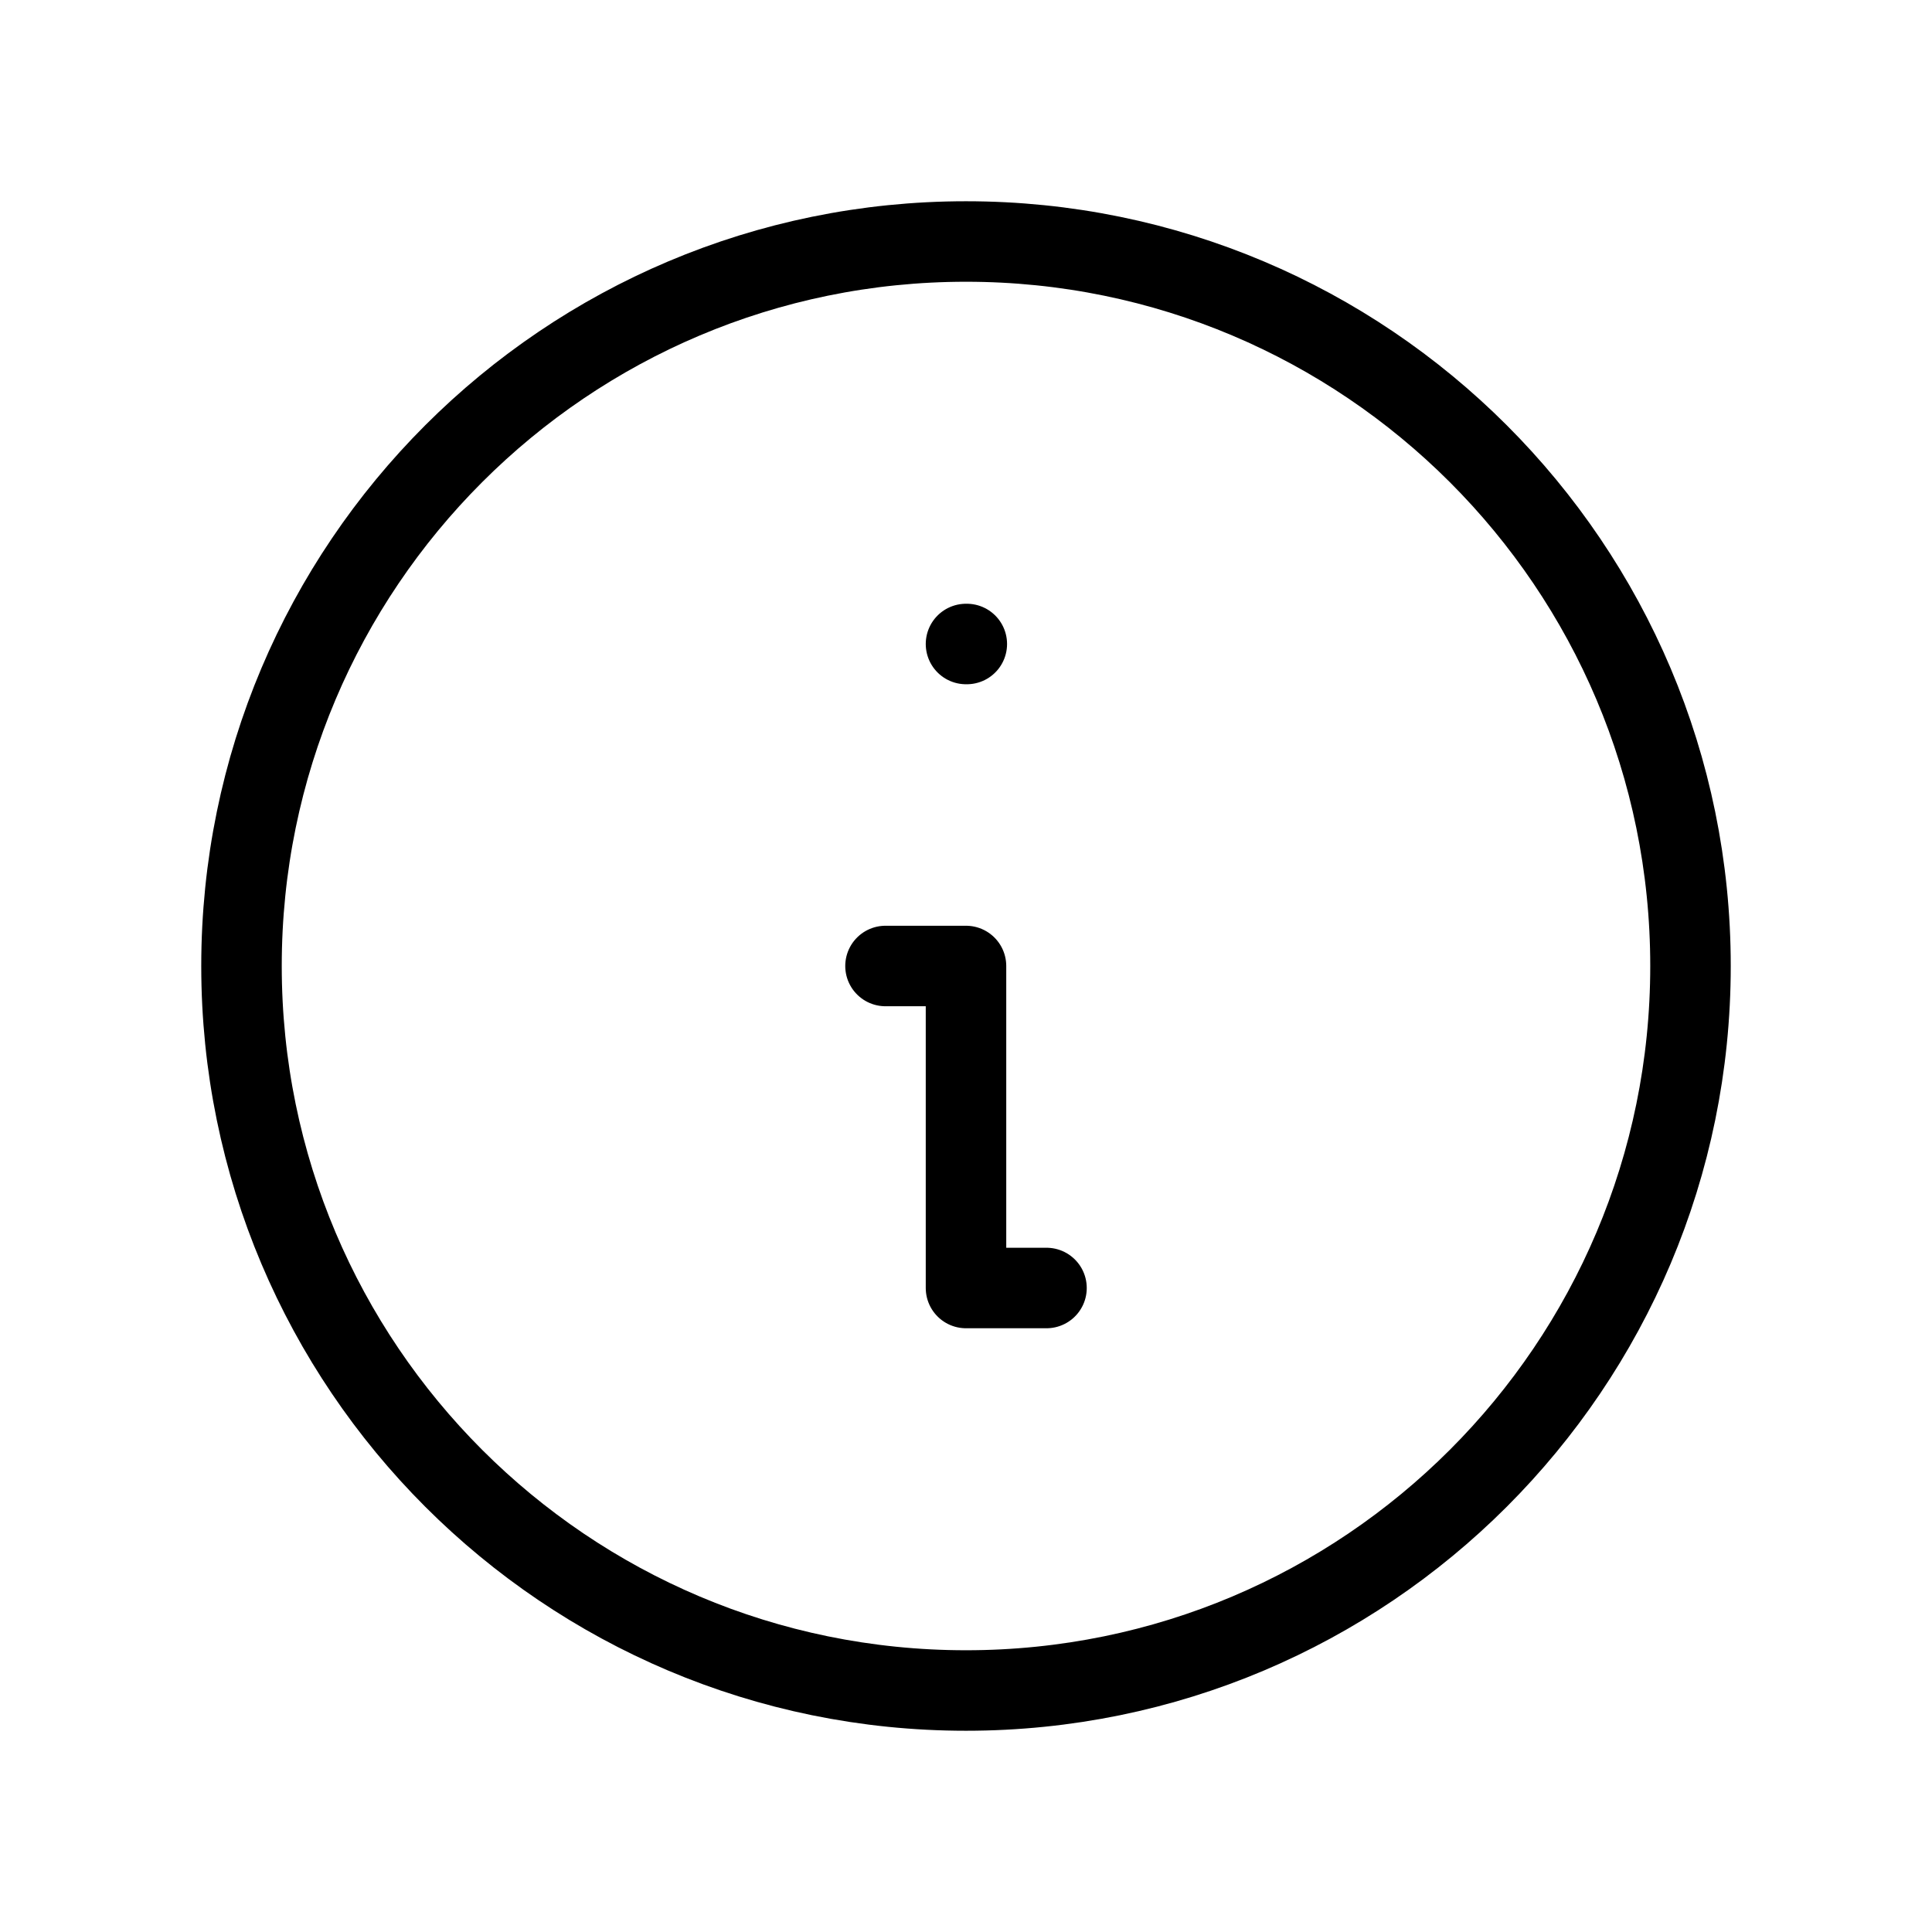
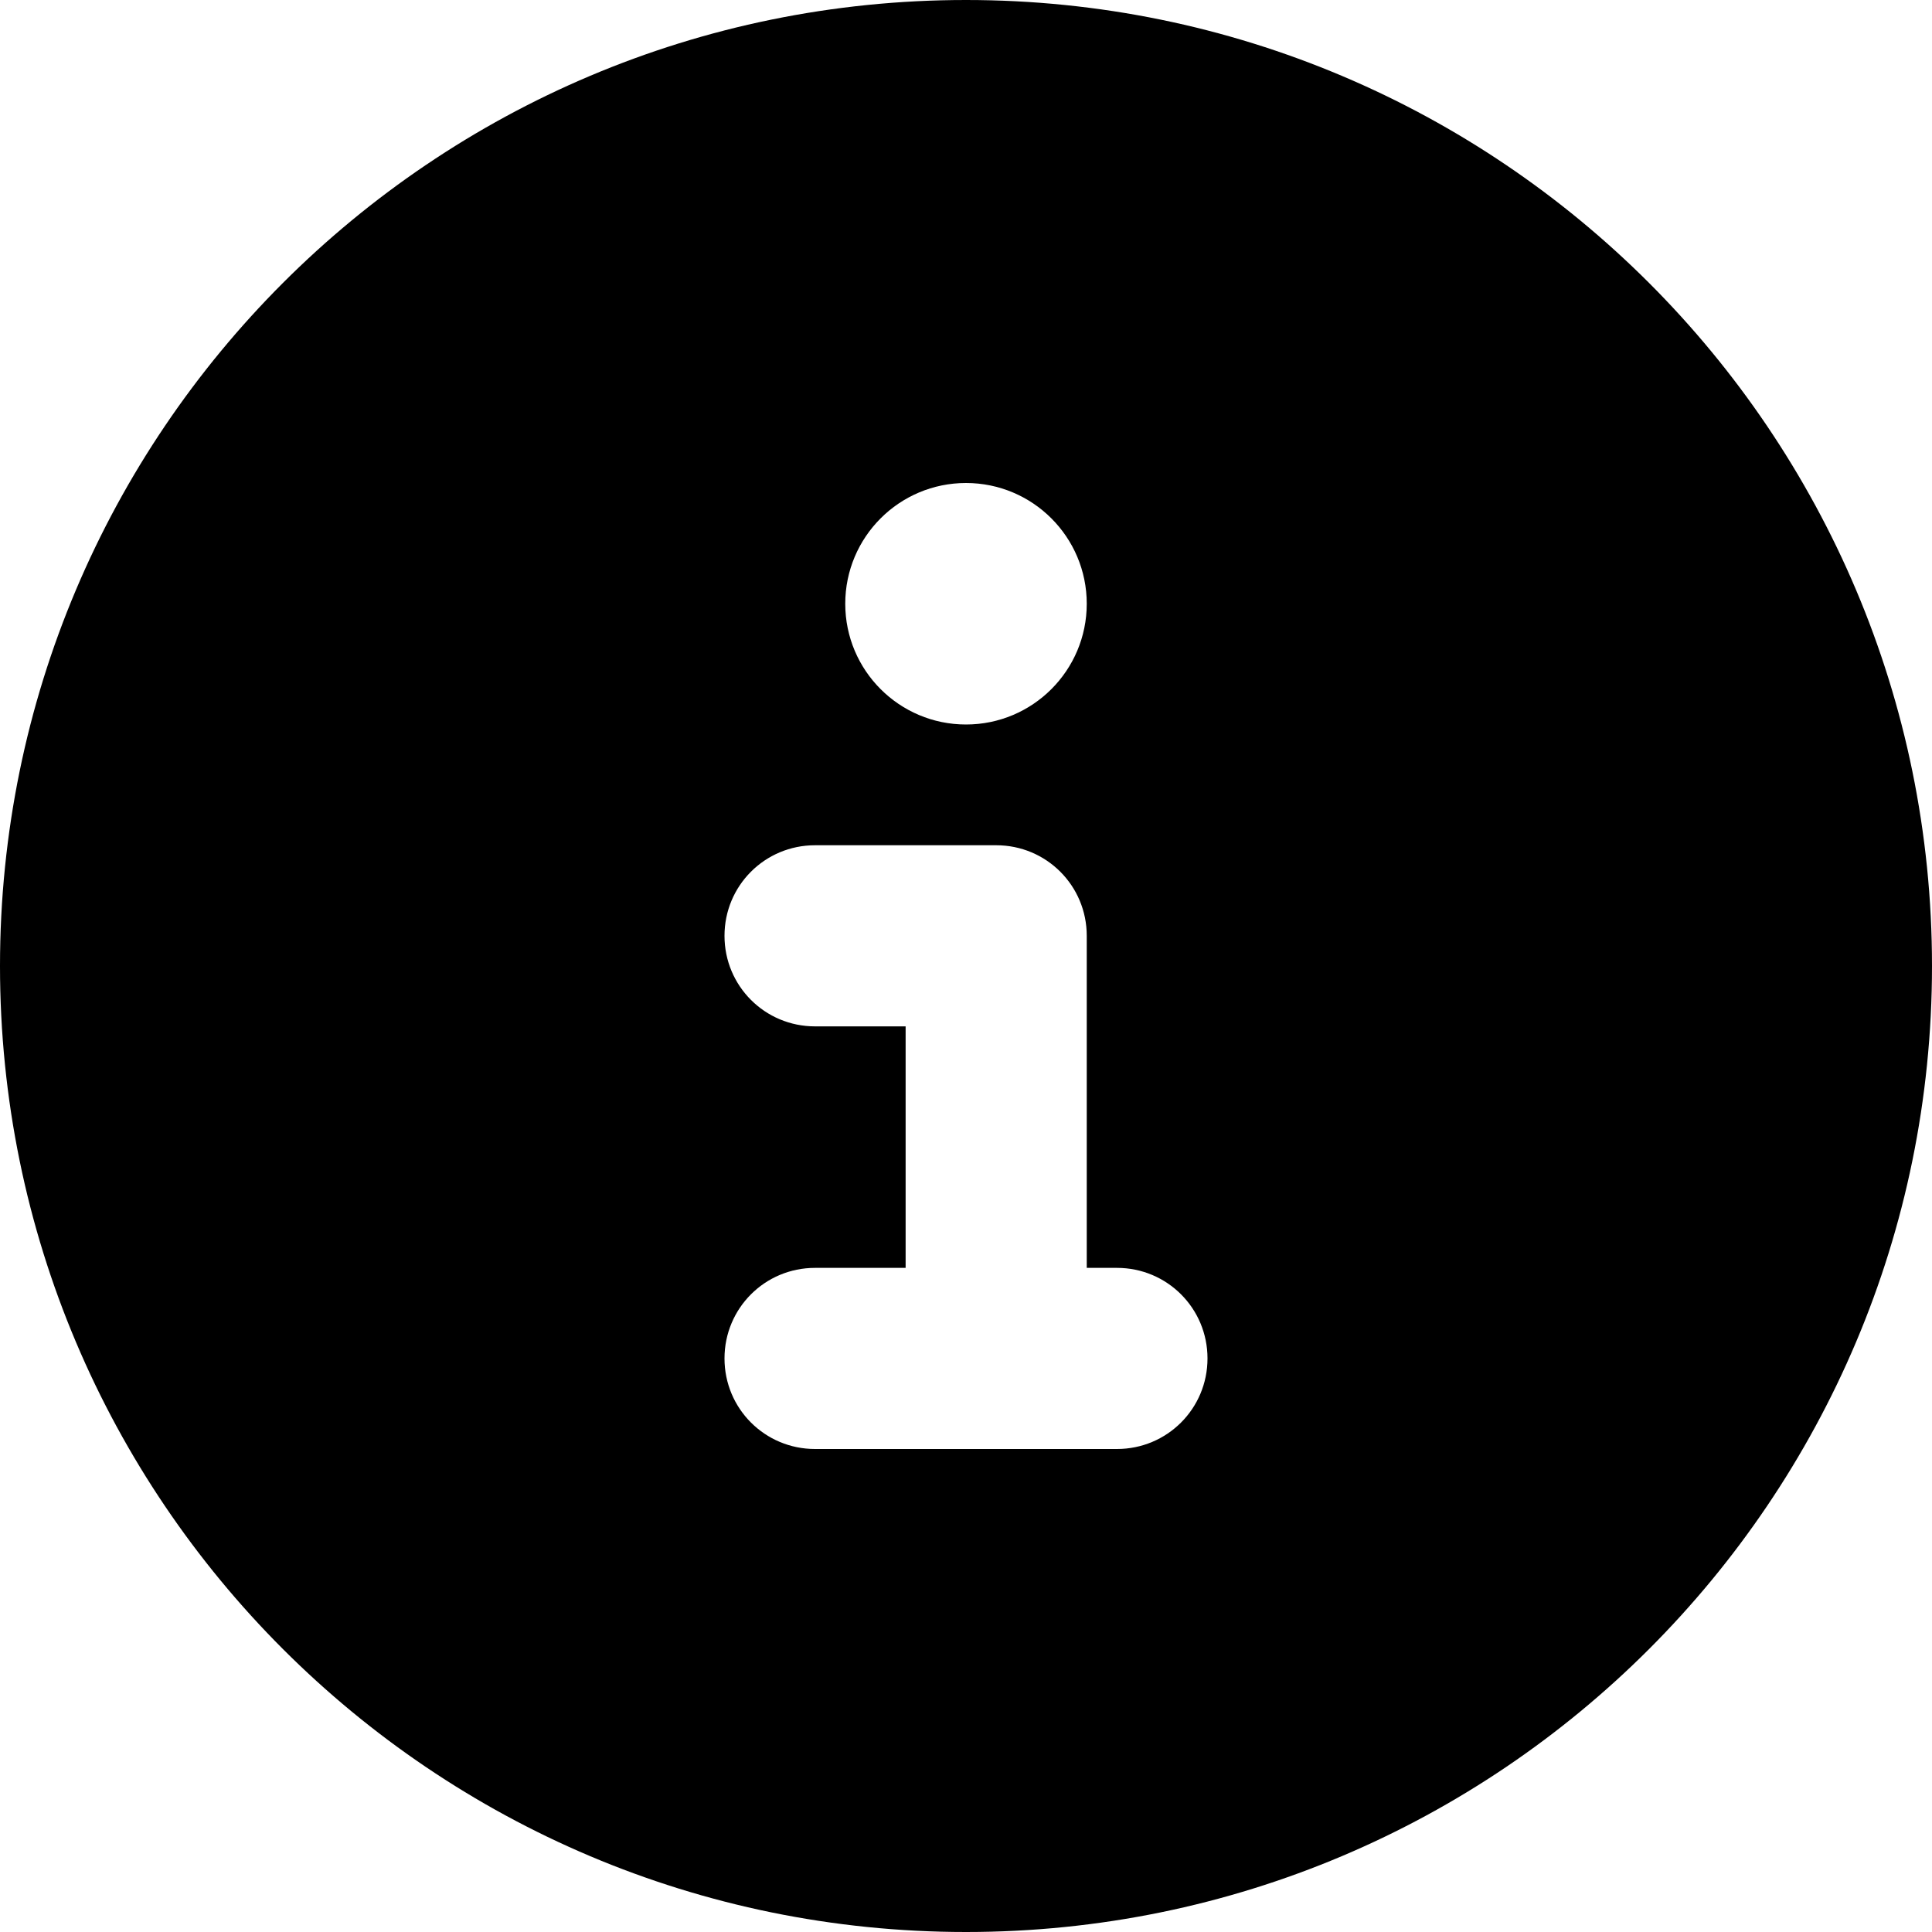
- <svg xmlns="http://www.w3.org/2000/svg" width="46" height="46" fill="none" stroke="currentColor" stroke-linecap="round" stroke-linejoin="round" stroke-width="1" viewBox="0 0 24 24">
-   <path d="M12 21a9 9 0 1 0 0-18 9 9 0 0 0 0 18Z" />
-   <path d="M12 8h.01" />
-   <path d="M11 12h1v4h1" />
+ <svg xmlns="http://www.w3.org/2000/svg" viewBox="0 0 512 512">
+   <path d="M256 512A256 256 0 1 0 256 0a256 256 0 1 0 0 512zM216 336l24 0 0-64-24 0c-13.3 0-24-10.7-24-24s10.7-24 24-24l48 0c13.3 0 24 10.7 24 24l0 88 8 0c13.3 0 24 10.7 24 24s-10.7 24-24 24l-80 0c-13.3 0-24-10.7-24-24s10.7-24 24-24zm40-208a32 32 0 1 1 0 64 32 32 0 1 1 0-64z" />
</svg>
